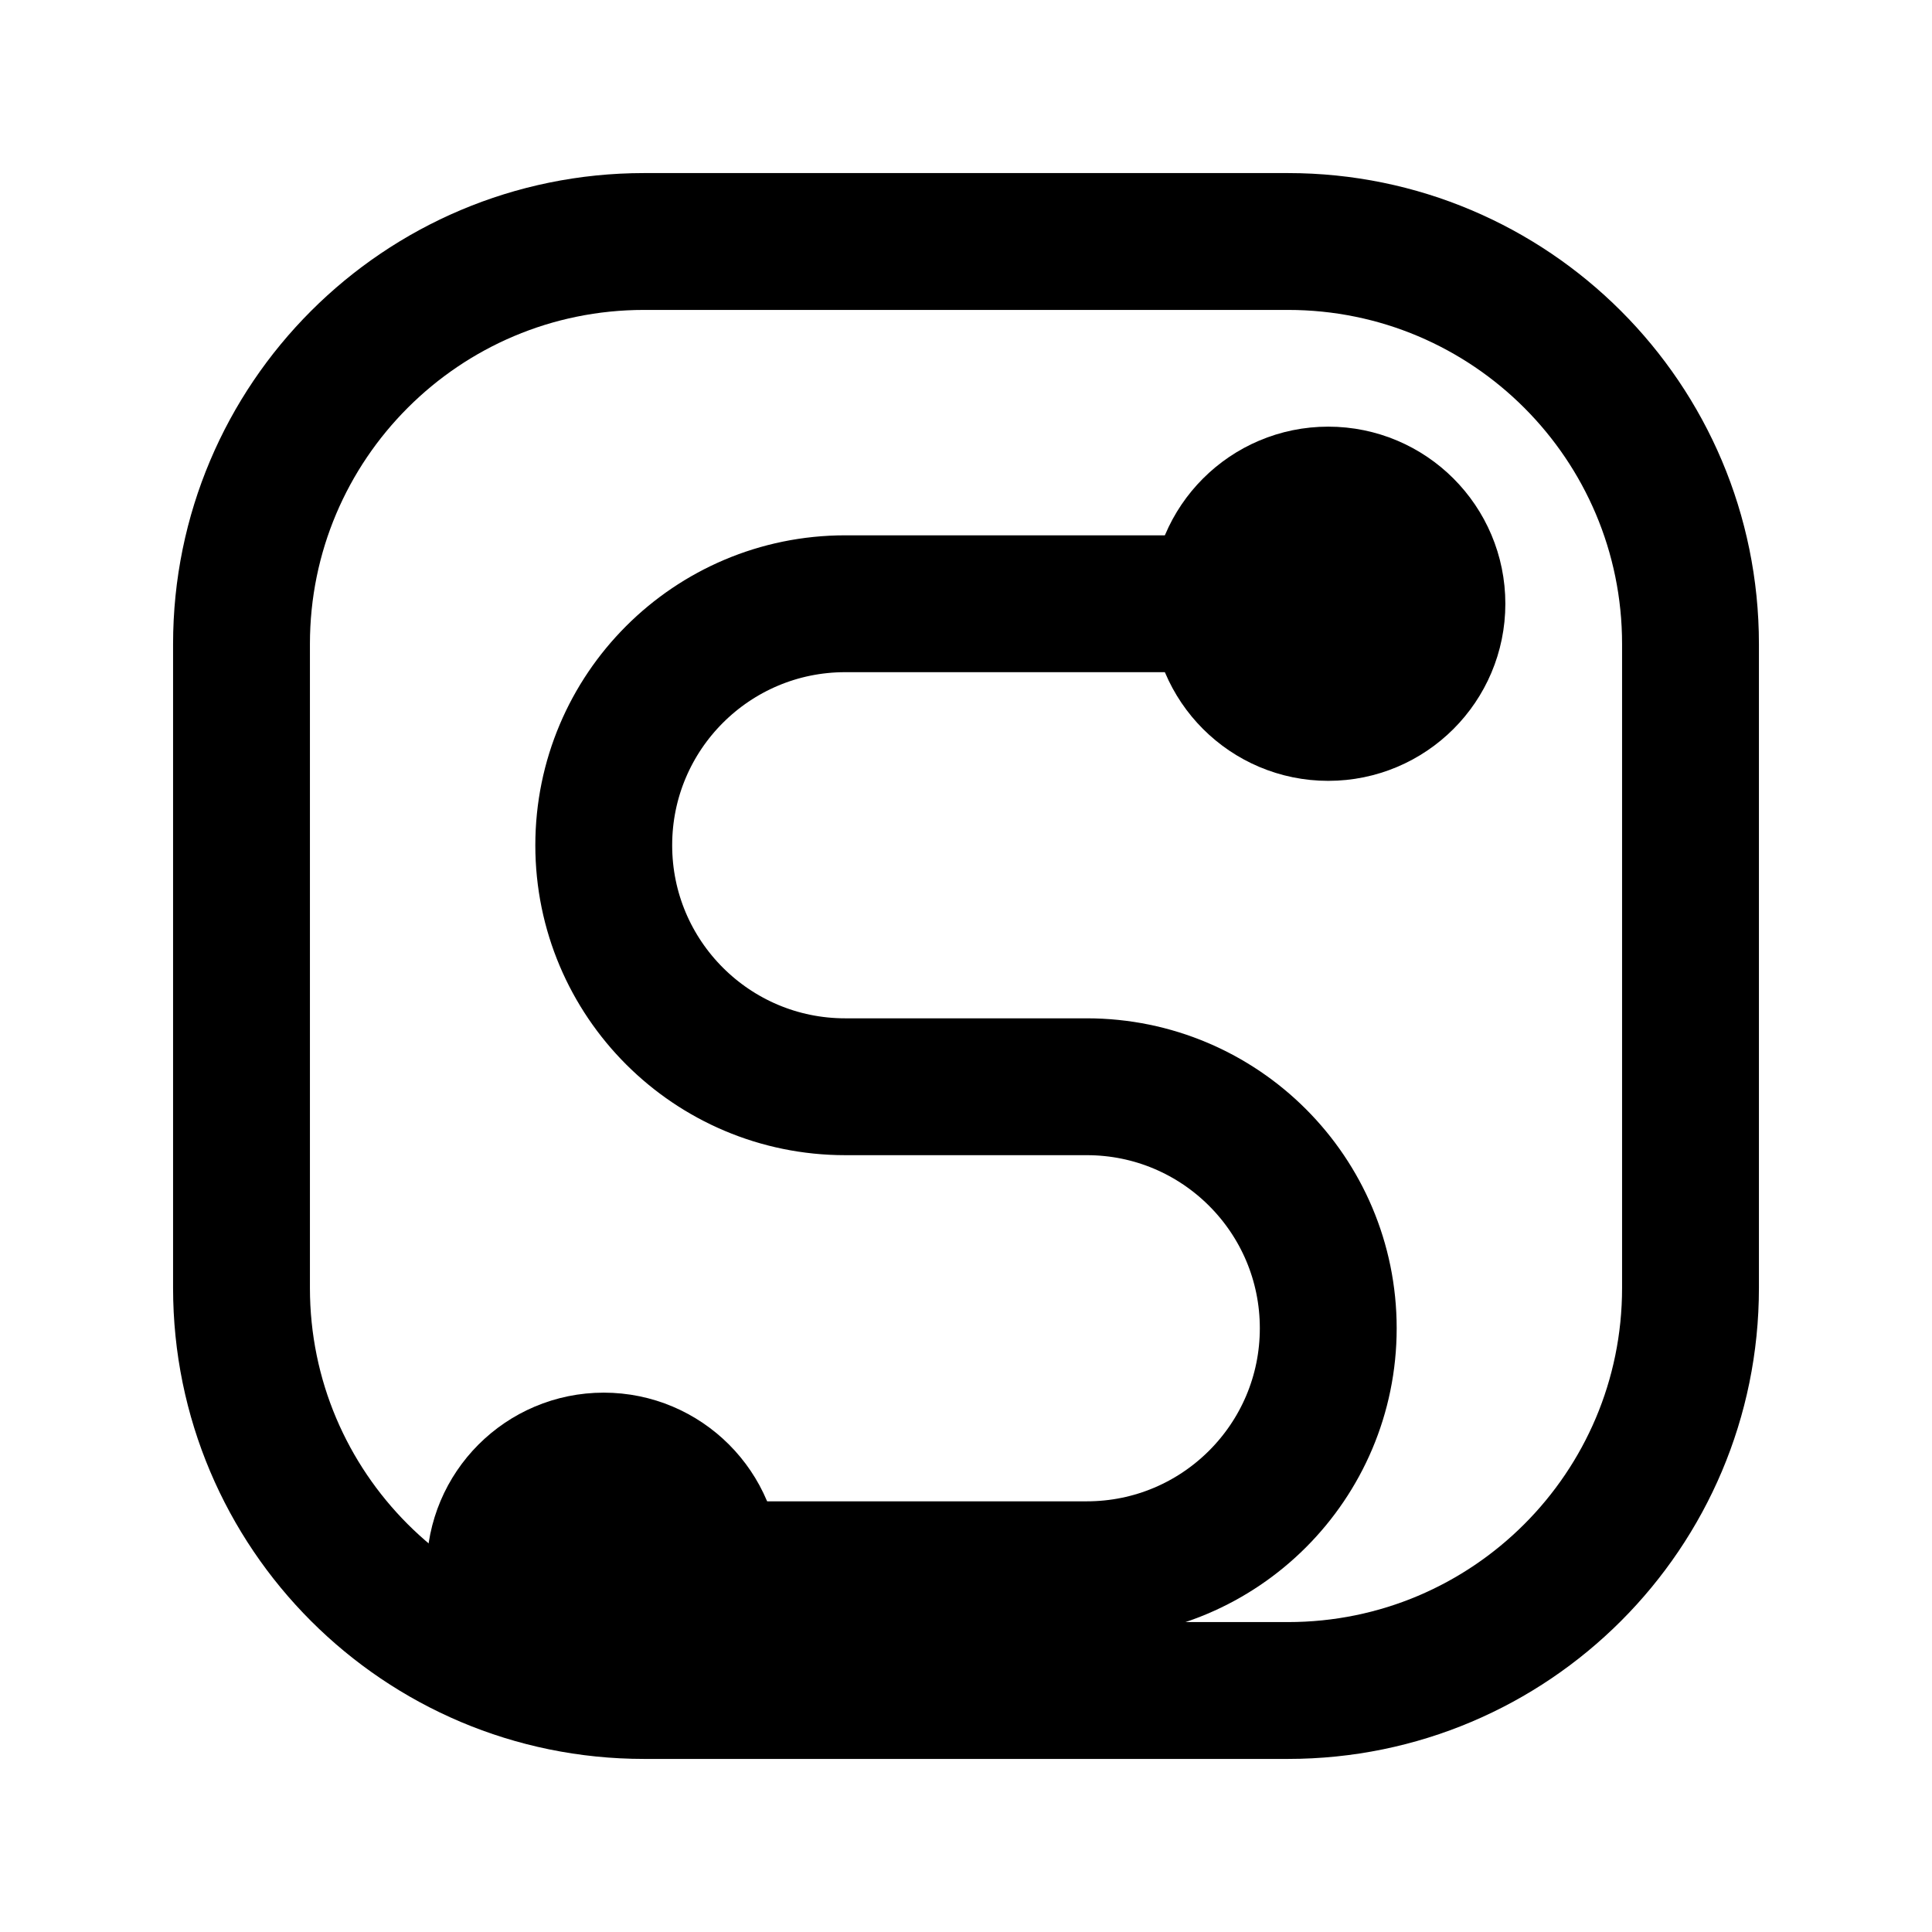
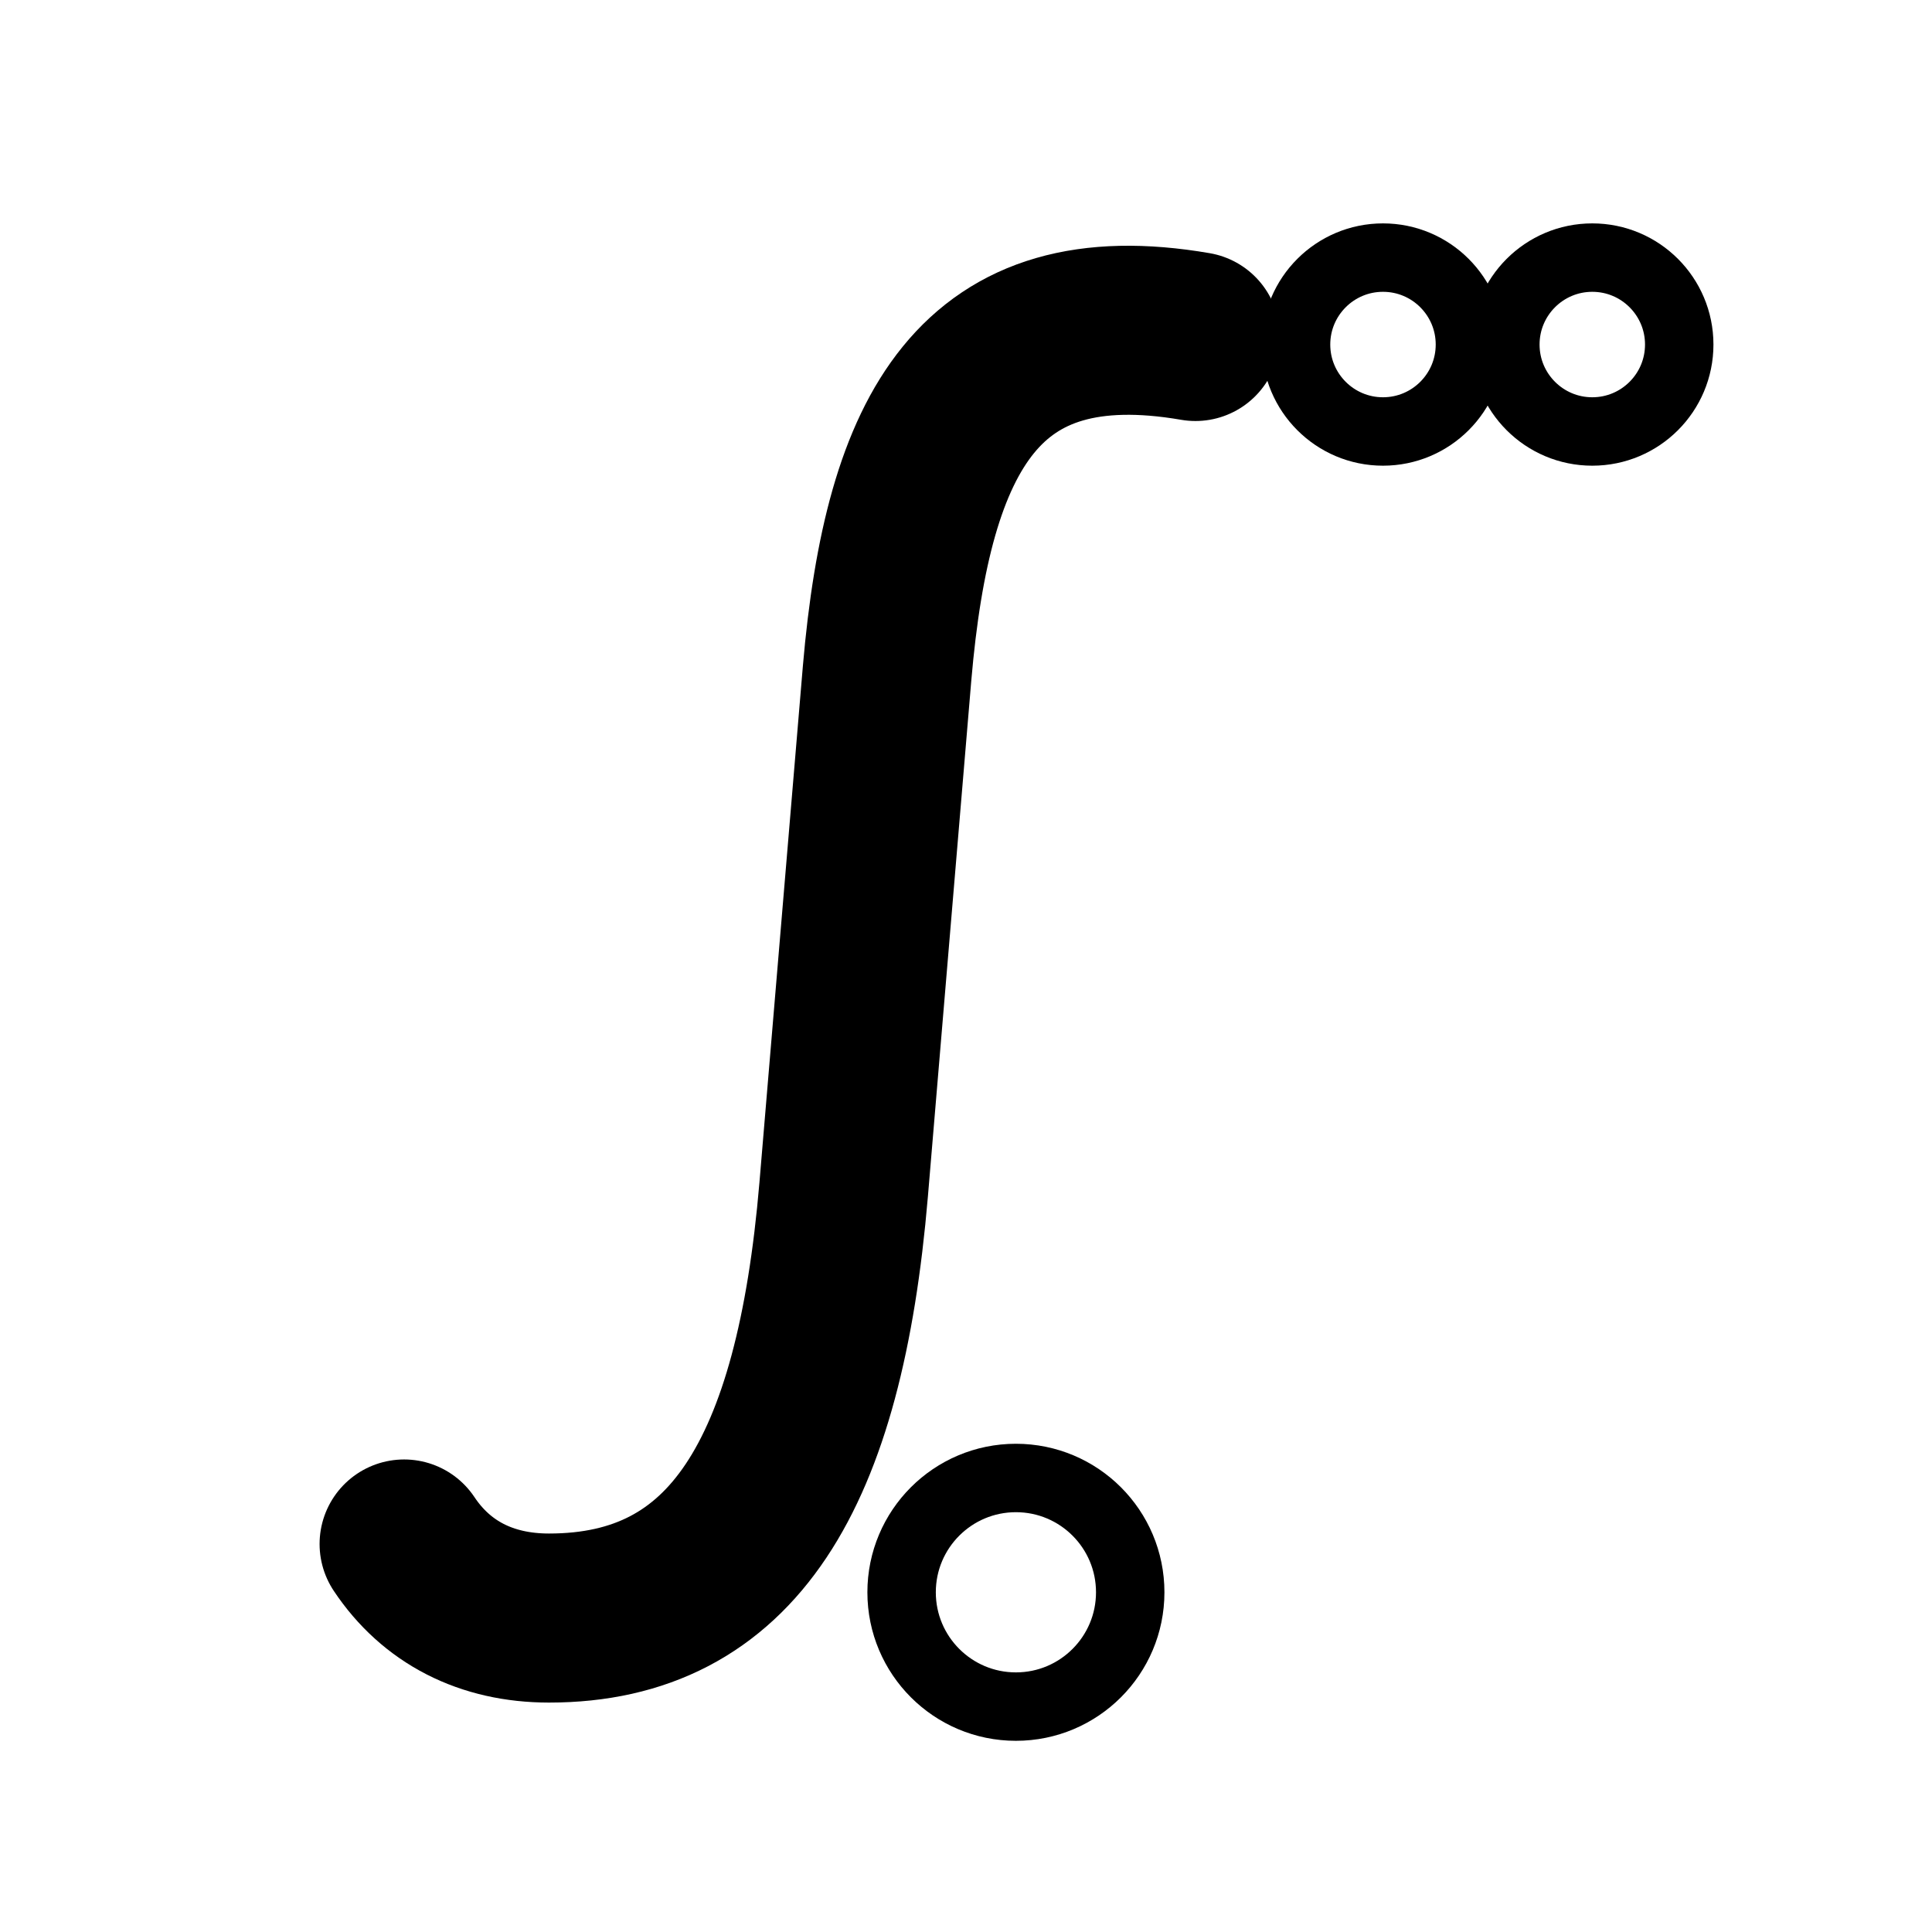
- <svg xmlns="http://www.w3.org/2000/svg" width="24" height="24" viewBox="0 0 24 24" fill="none" stroke="currentColor" stroke-width="1.7" stroke-linecap="round" stroke-linejoin="round">
-   <rect x="3" y="3" width="18" height="18" rx="5" />
-   <path d="M16.5 7.5h-6a3 3 0 0 0 0 6h3a3 3 0 0 1 0 6h-6" />
-   <circle cx="16.5" cy="7.5" r="1.35" />
-   <circle cx="7.5" cy="19.5" r="1.35" />
+ <svg xmlns="http://www.w3.org/2000/svg" width="24" height="24" viewBox="0 0 24 24" fill="none" role="img" aria-labelledby="title desc">
+   <path stroke="currentColor" stroke-width="2.1" stroke-linecap="round" stroke-linejoin="round" d="M14.85 4.18            C12.18 3.72 11.28 5.34 11.02 8.36            L10.48 14.78            C10.18 18.32 9.10 20.10 6.82 20.10            C6.04 20.10 5.42 19.78 5.02 19.18" />
+   <g stroke="currentColor" stroke-width="0.85">
+     <circle cx="17.18" cy="4.28" r="1.08" />
+     <circle cx="19.78" cy="4.28" r="1.08" />
+     <circle cx="12.62" cy="19.78" r="1.42" />
+   </g>
</svg>
